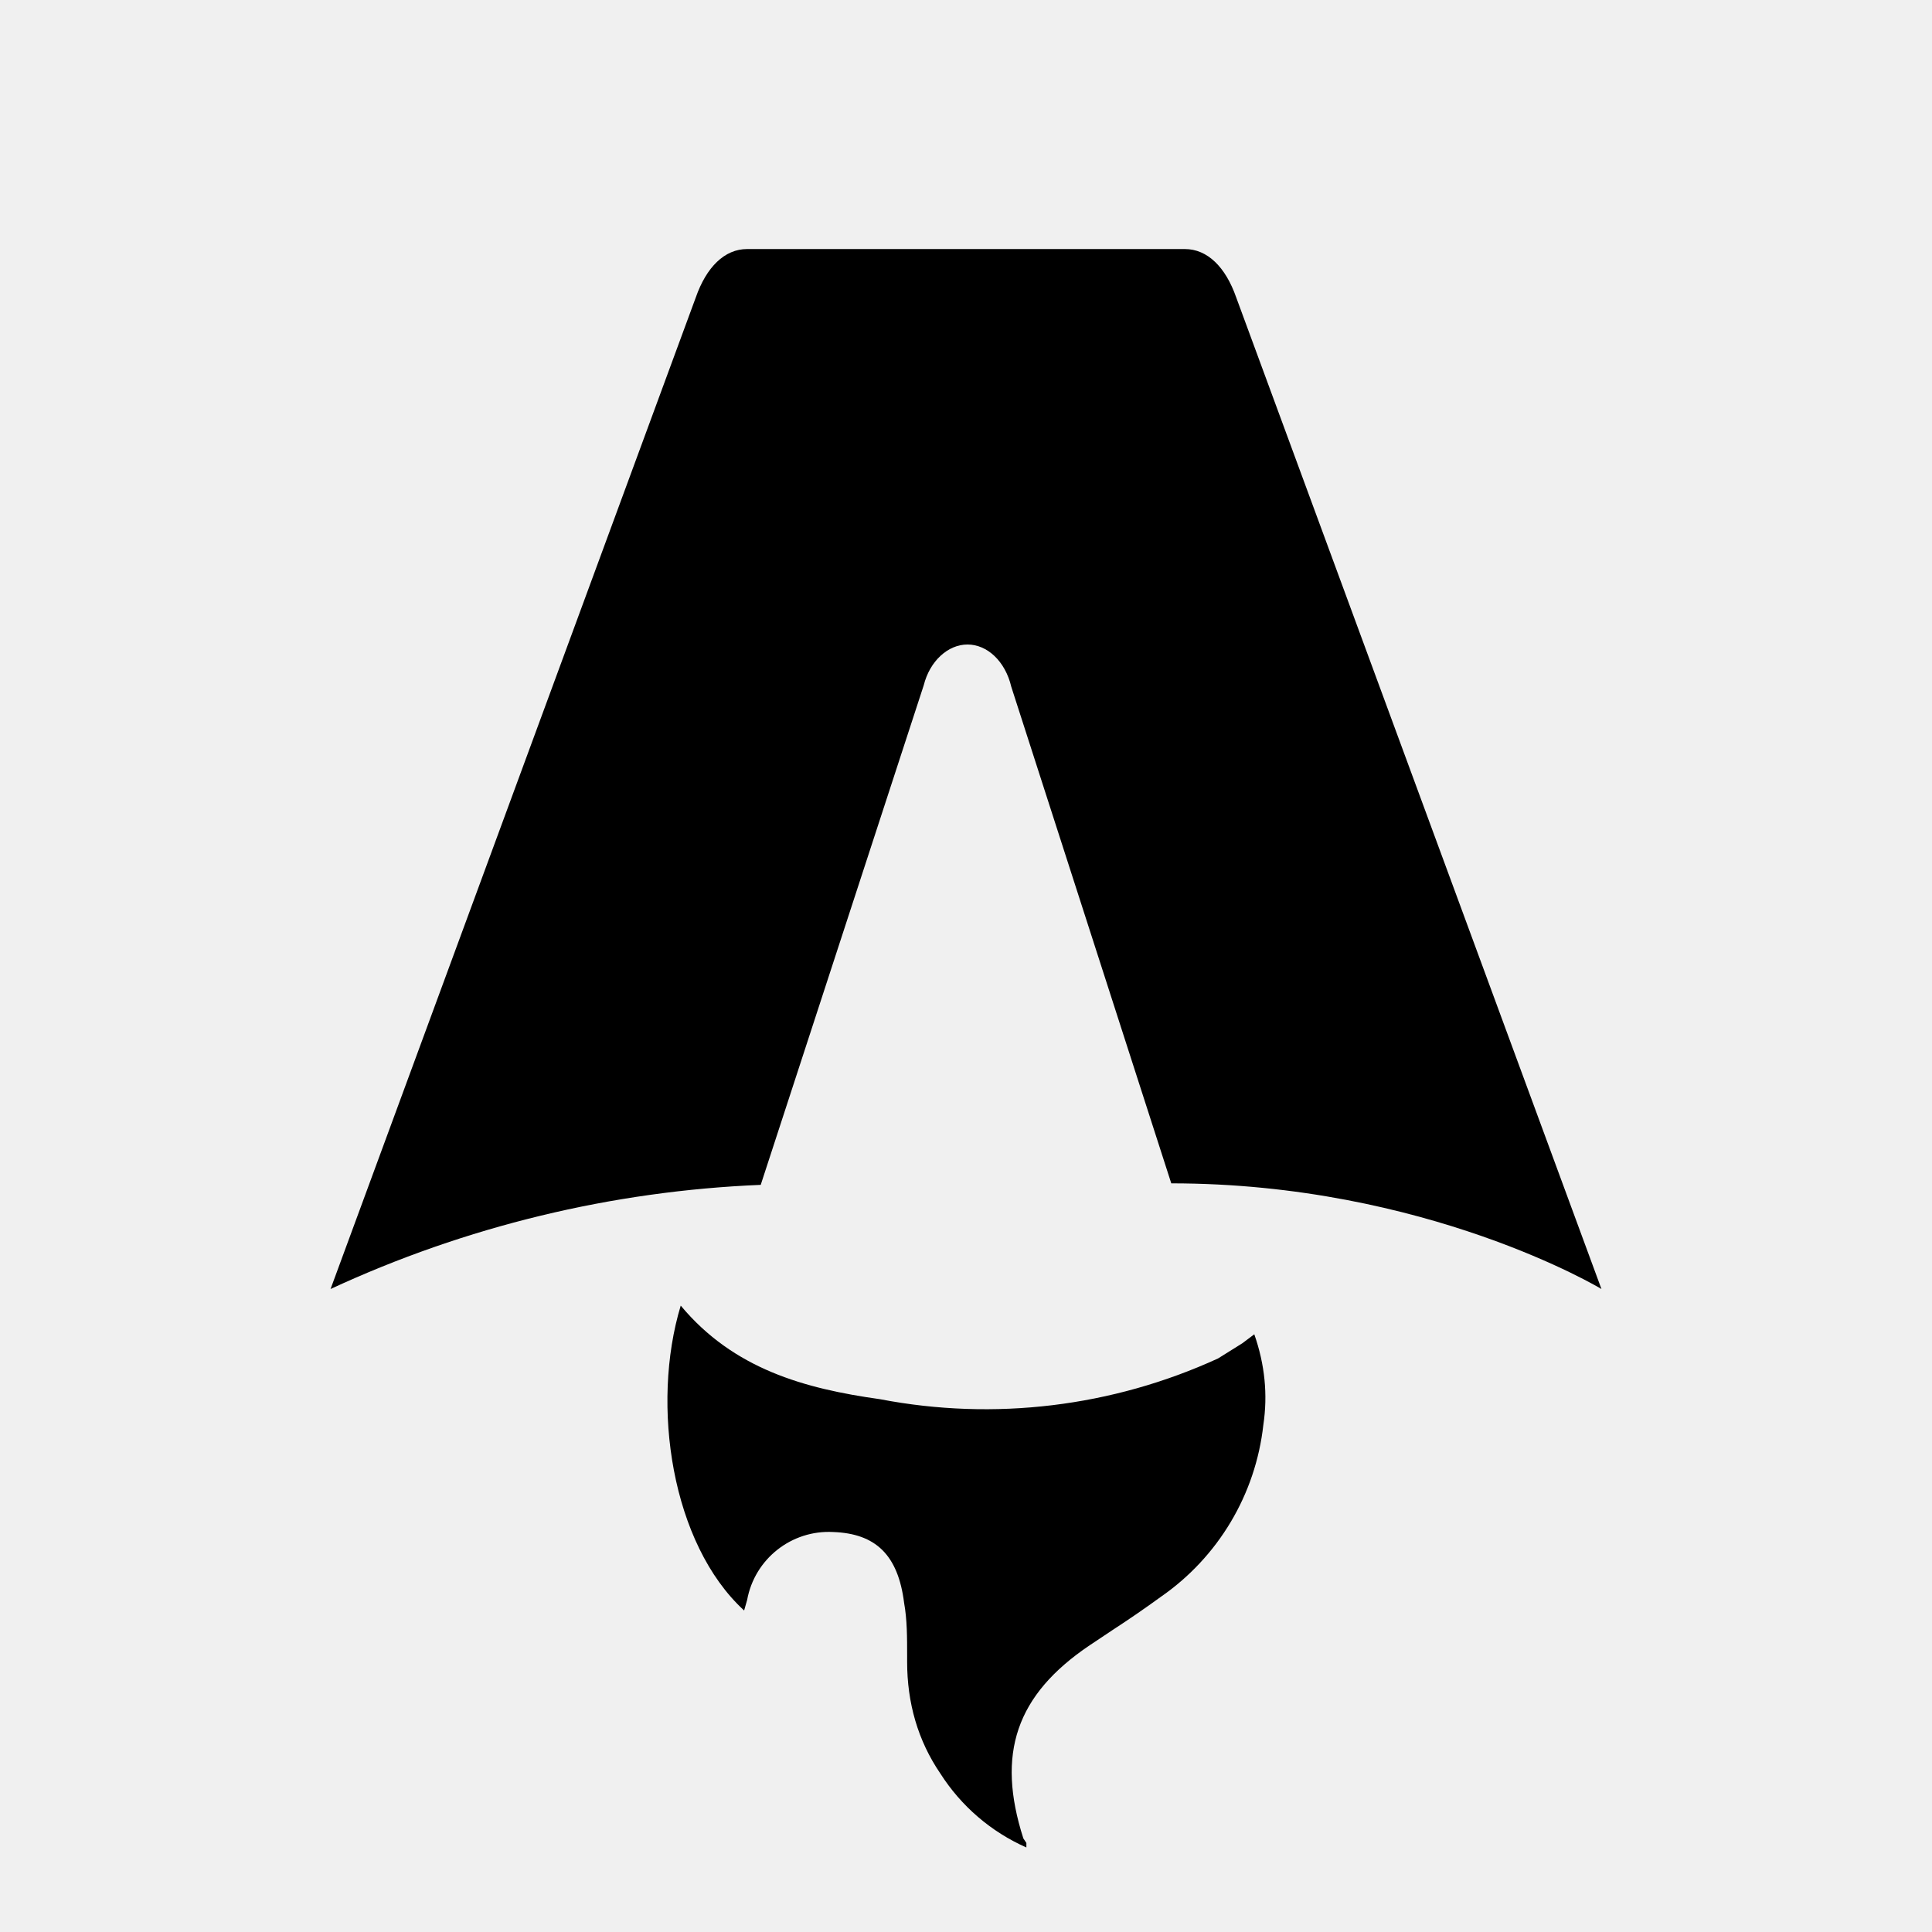
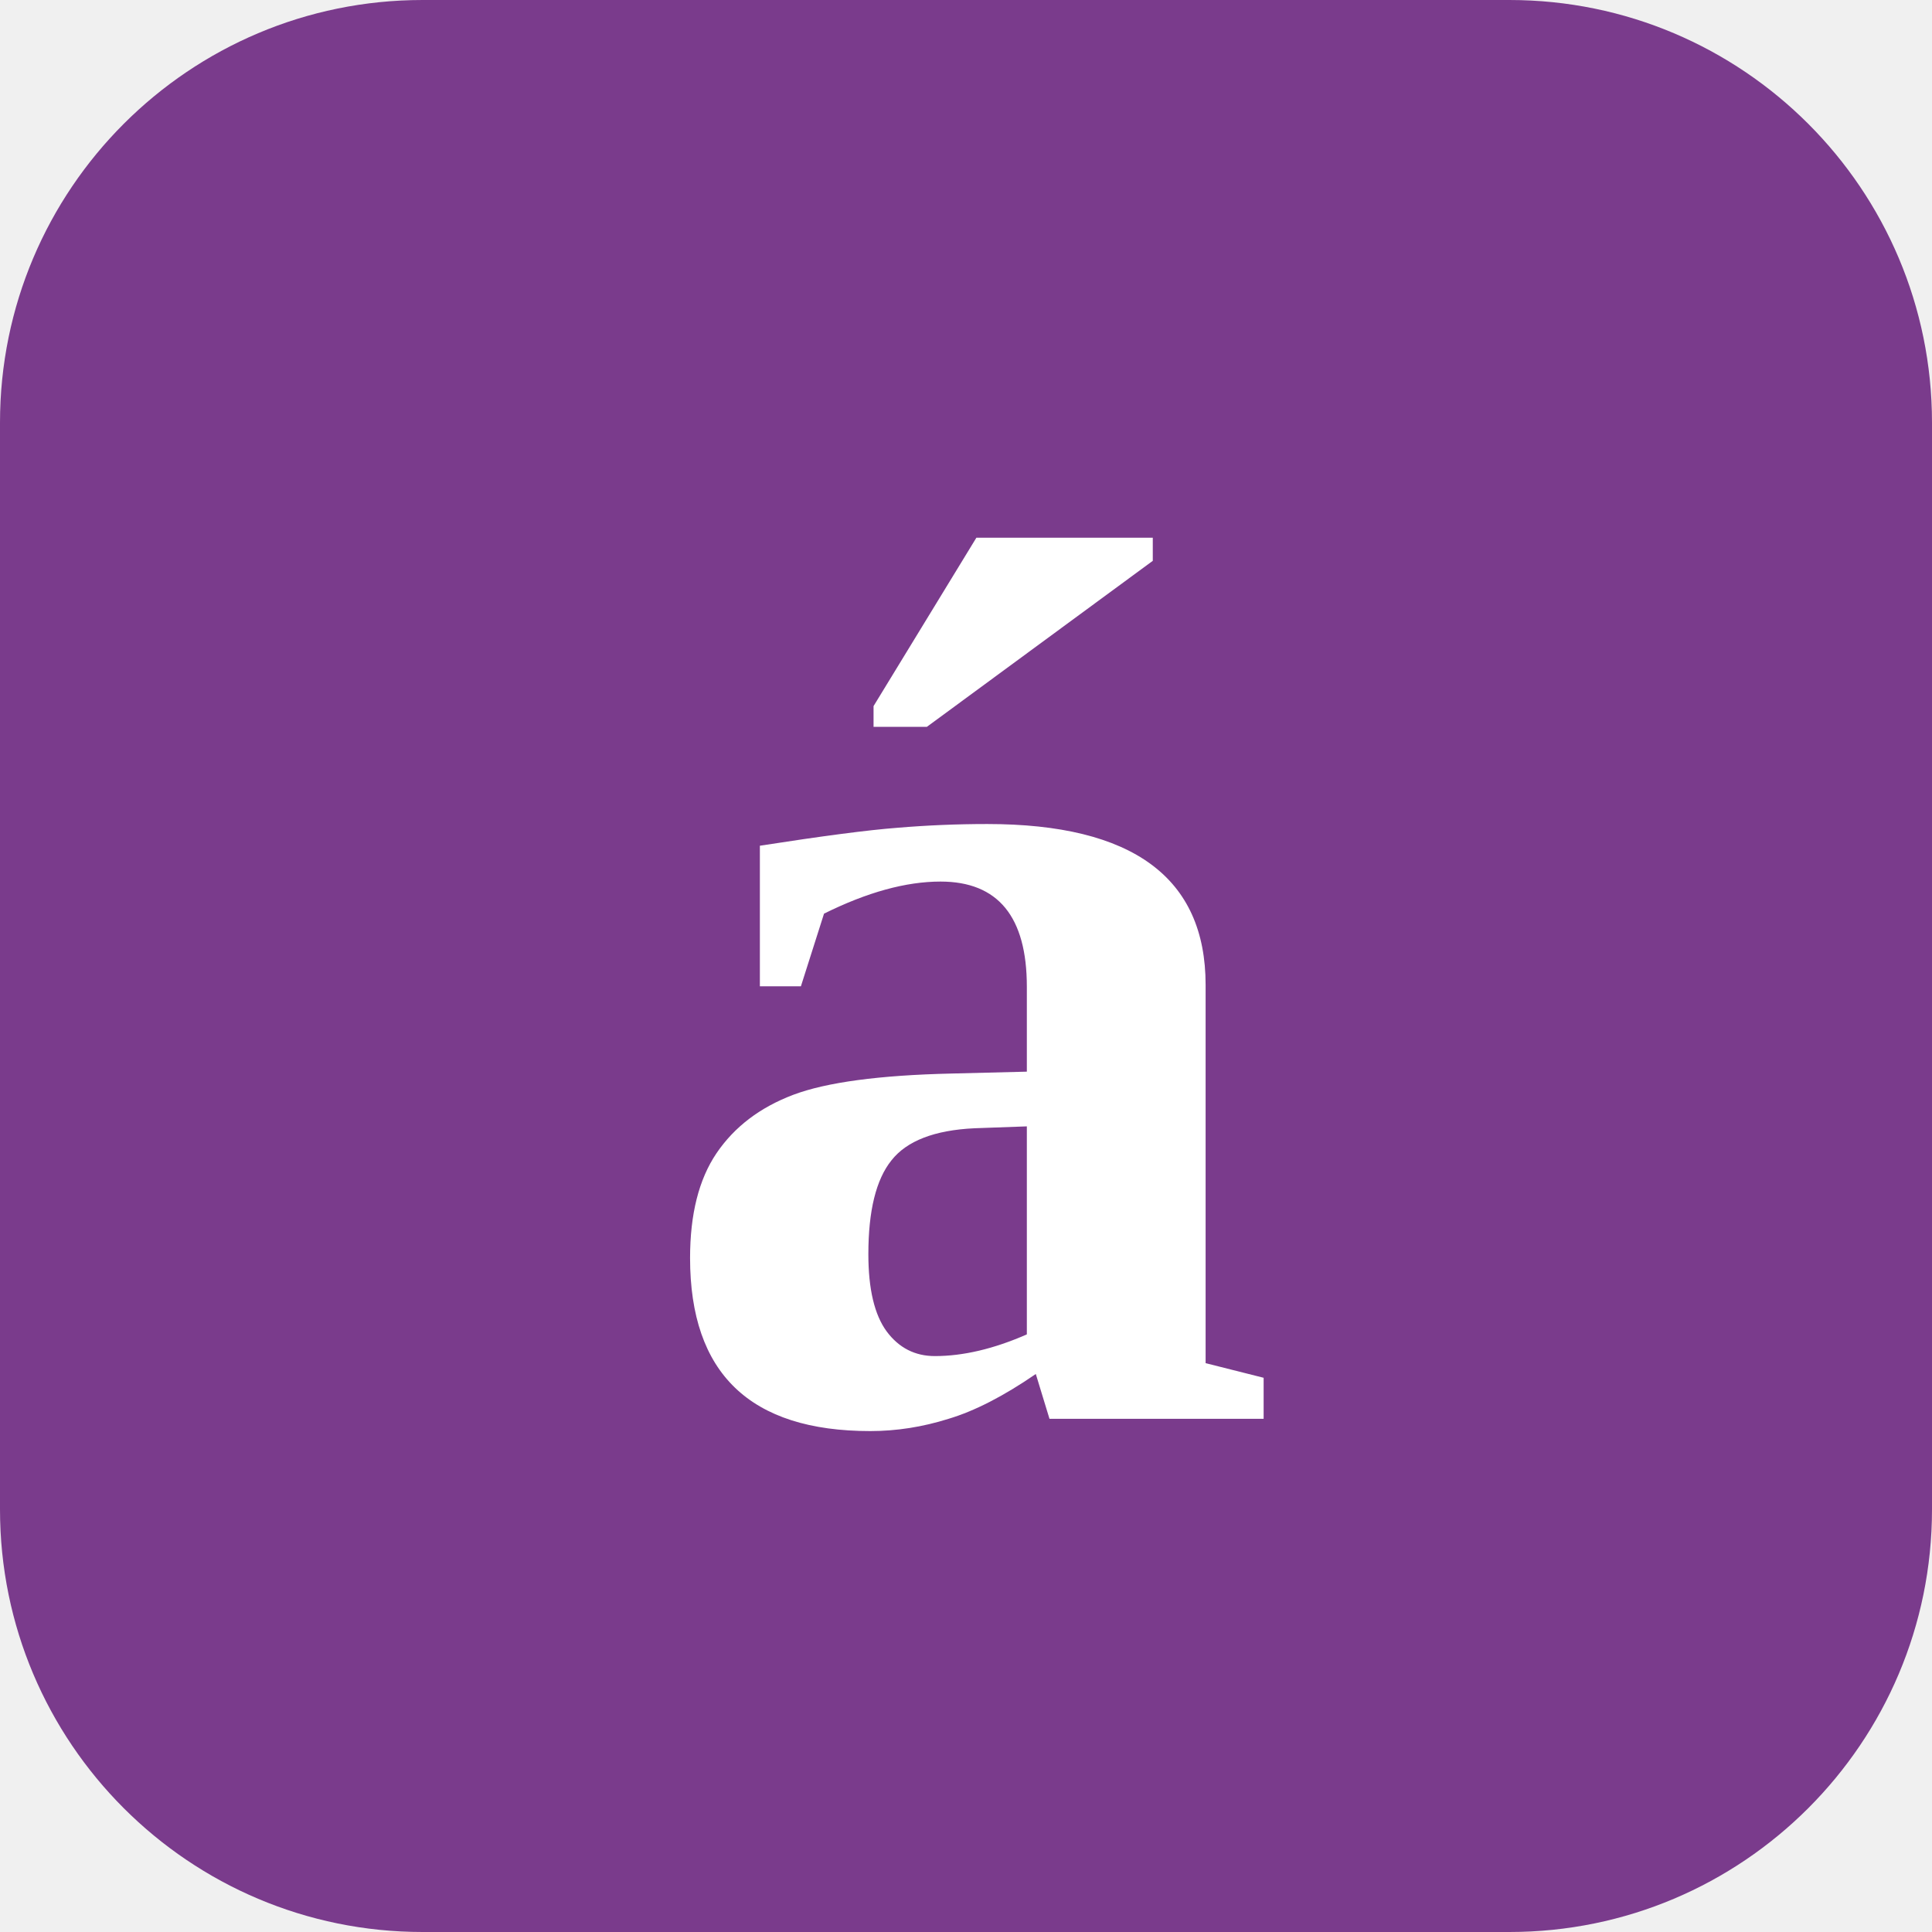
- <svg xmlns="http://www.w3.org/2000/svg" fill="none" viewBox="0 0 128 128">
-   <path d="M50.4 78.5a75.1 75.1 0 0 0-28.5 6.9l24.2-65.7c.7-2 1.9-3.2 3.4-3.2h29c1.5 0 2.7 1.2 3.4 3.2l24.2 65.7s-11.6-7-28.5-7L67 45.5c-.4-1.7-1.6-2.8-2.9-2.8-1.3 0-2.5 1.1-2.9 2.7L50.4 78.5Zm-1.1 28.2Zm-4.2-20.2c-2 6.6-.6 15.8 4.2 20.2a17.5 17.5 0 0 1 .2-.7 5.5 5.5 0 0 1 5.7-4.5c2.8.1 4.3 1.5 4.7 4.7.2 1.1.2 2.3.2 3.5v.4c0 2.7.7 5.2 2.2 7.4a13 13 0 0 0 5.7 4.9v-.3l-.2-.3c-1.8-5.6-.5-9.5 4.4-12.8l1.5-1a73 73 0 0 0 3.2-2.2 16 16 0 0 0 6.8-11.4c.3-2 .1-4-.6-6l-.8.6-1.6 1a37 37 0 0 1-22.4 2.7c-5-.7-9.7-2-13.2-6.2Z" />
-   <style>
-         path { fill: #000; }
-         @media (prefers-color-scheme: dark) {
-             path { fill: #FFF; }
-         }
-     </style>
+ <svg xmlns="http://www.w3.org/2000/svg" viewBox="0 0 64 64">
+   <rect width="64" height="64" rx="14" fill="#7a3b8c" />
+   <text x="32" y="47" text-anchor="middle" font-family="Georgia, 'Times New Roman', serif" font-size="42" font-weight="bold" fill="#ffffff">á</text>
</svg>
